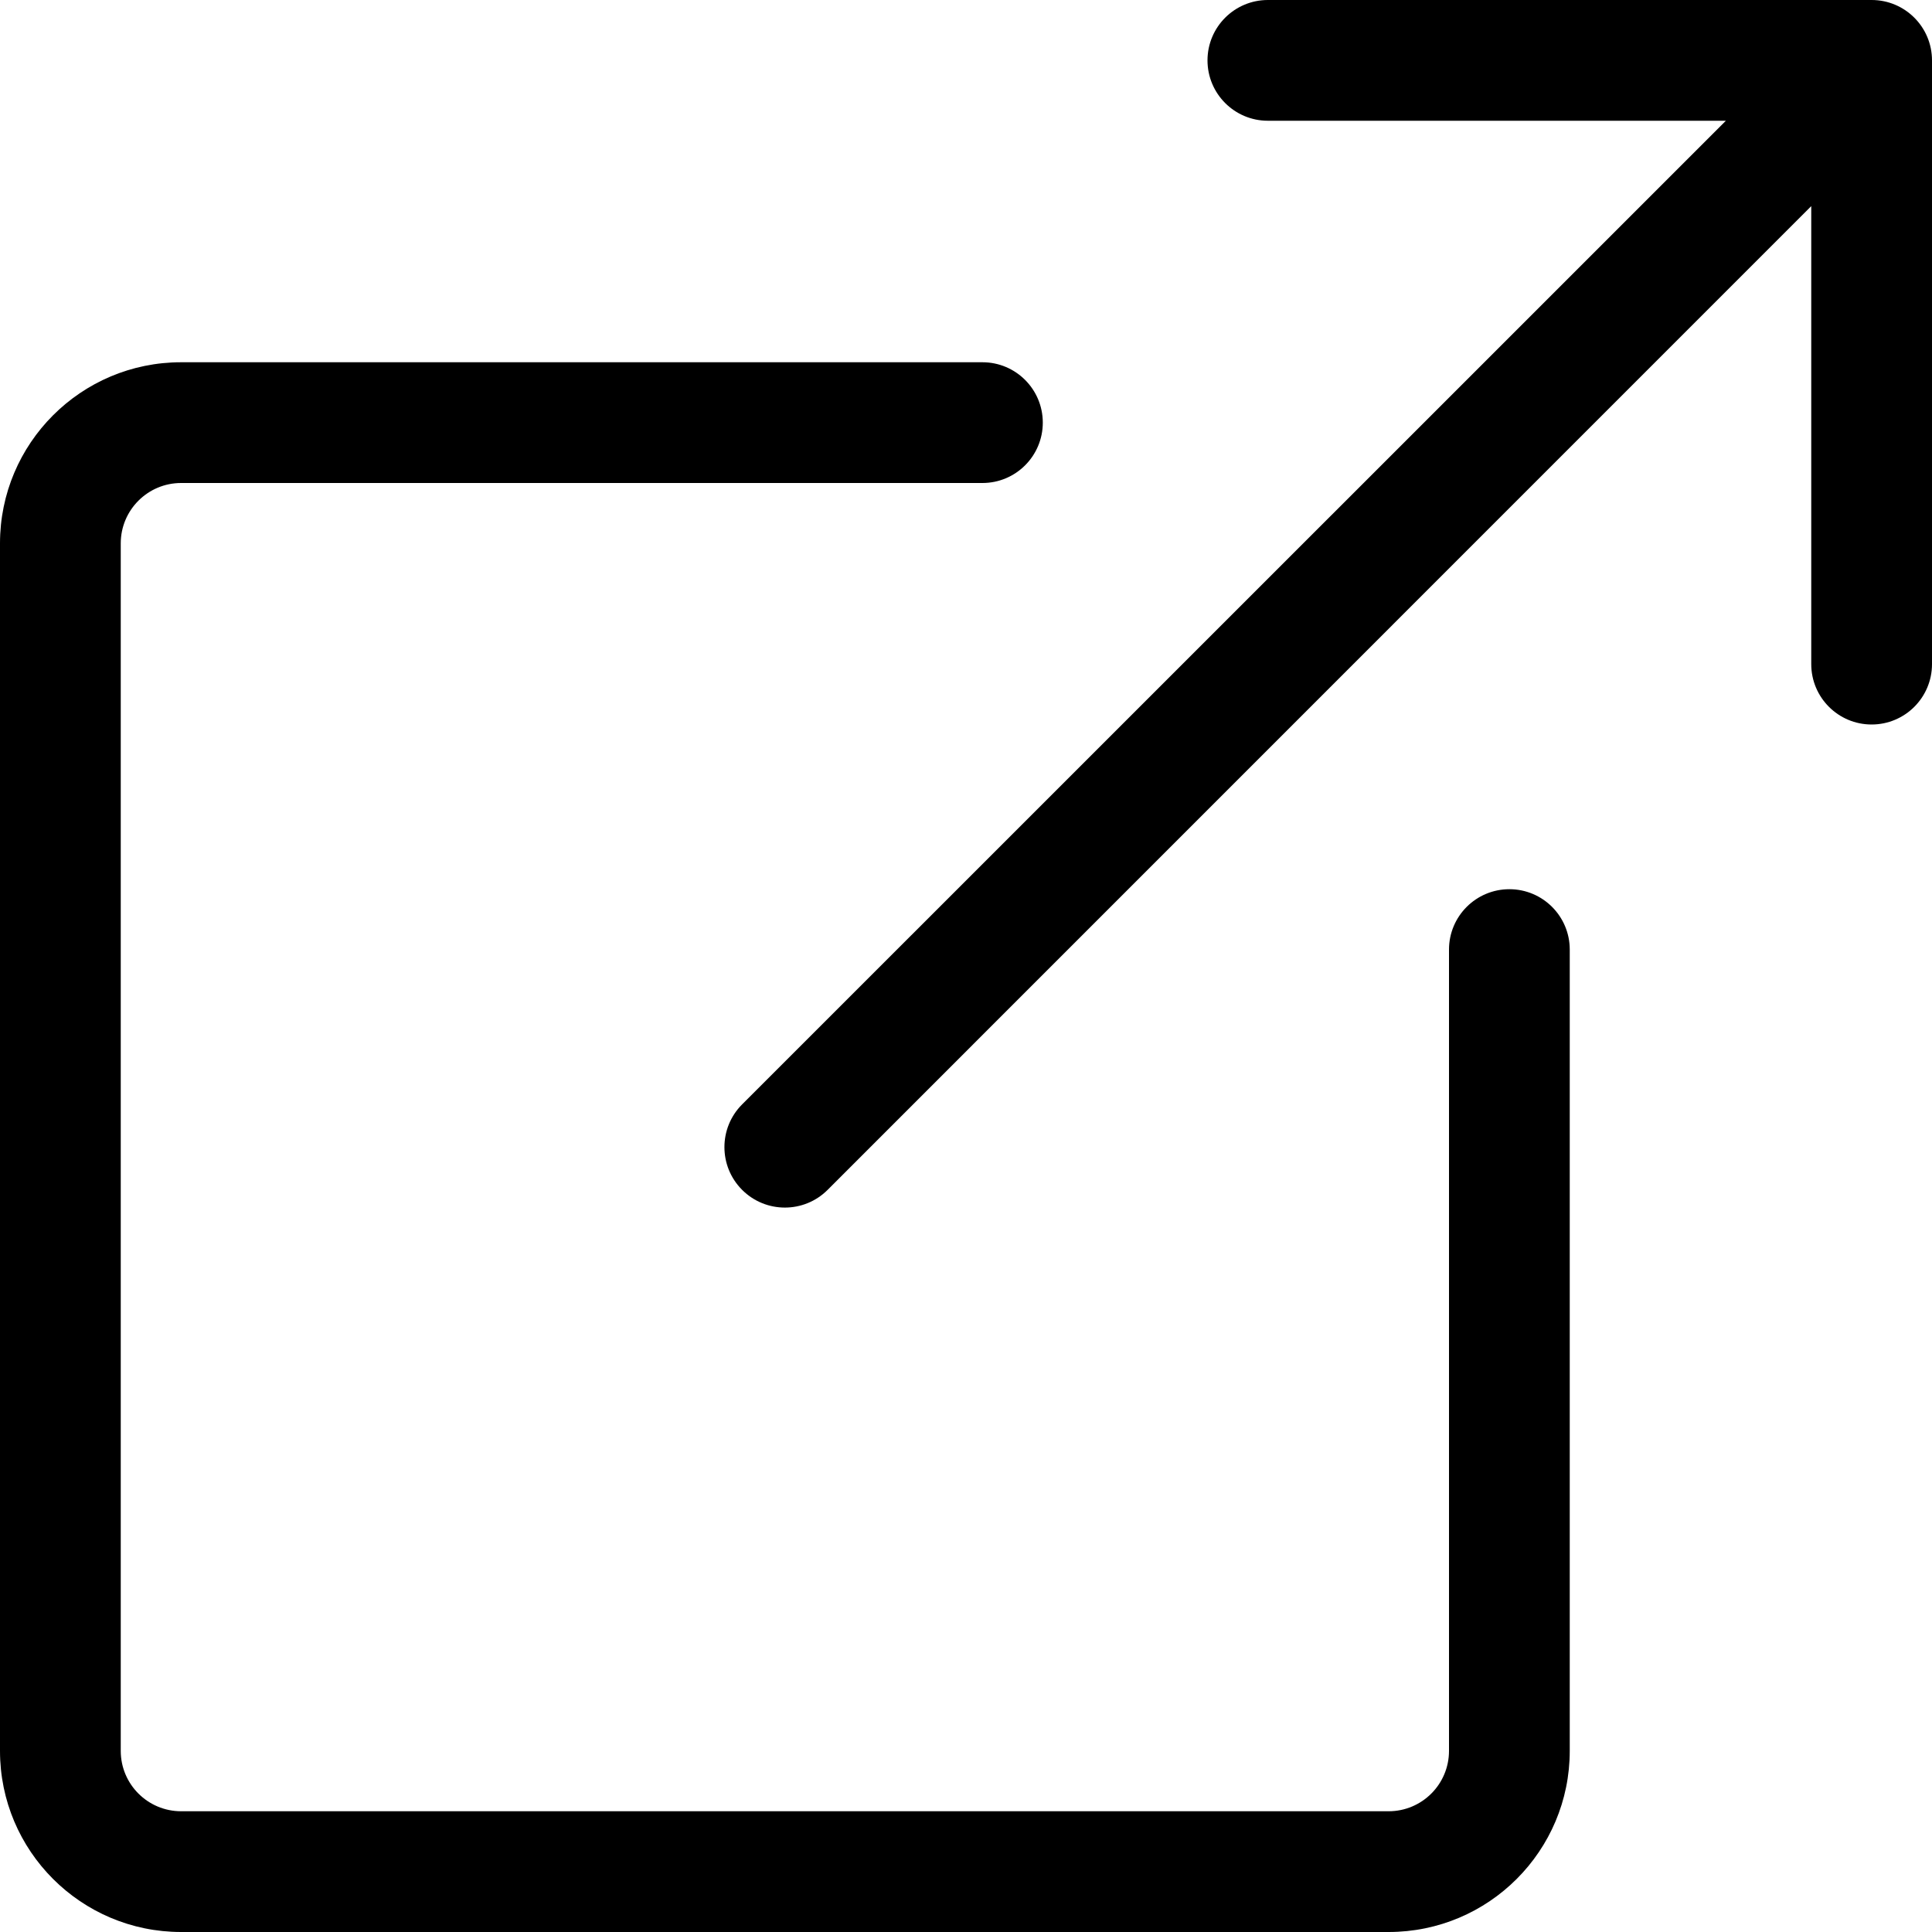
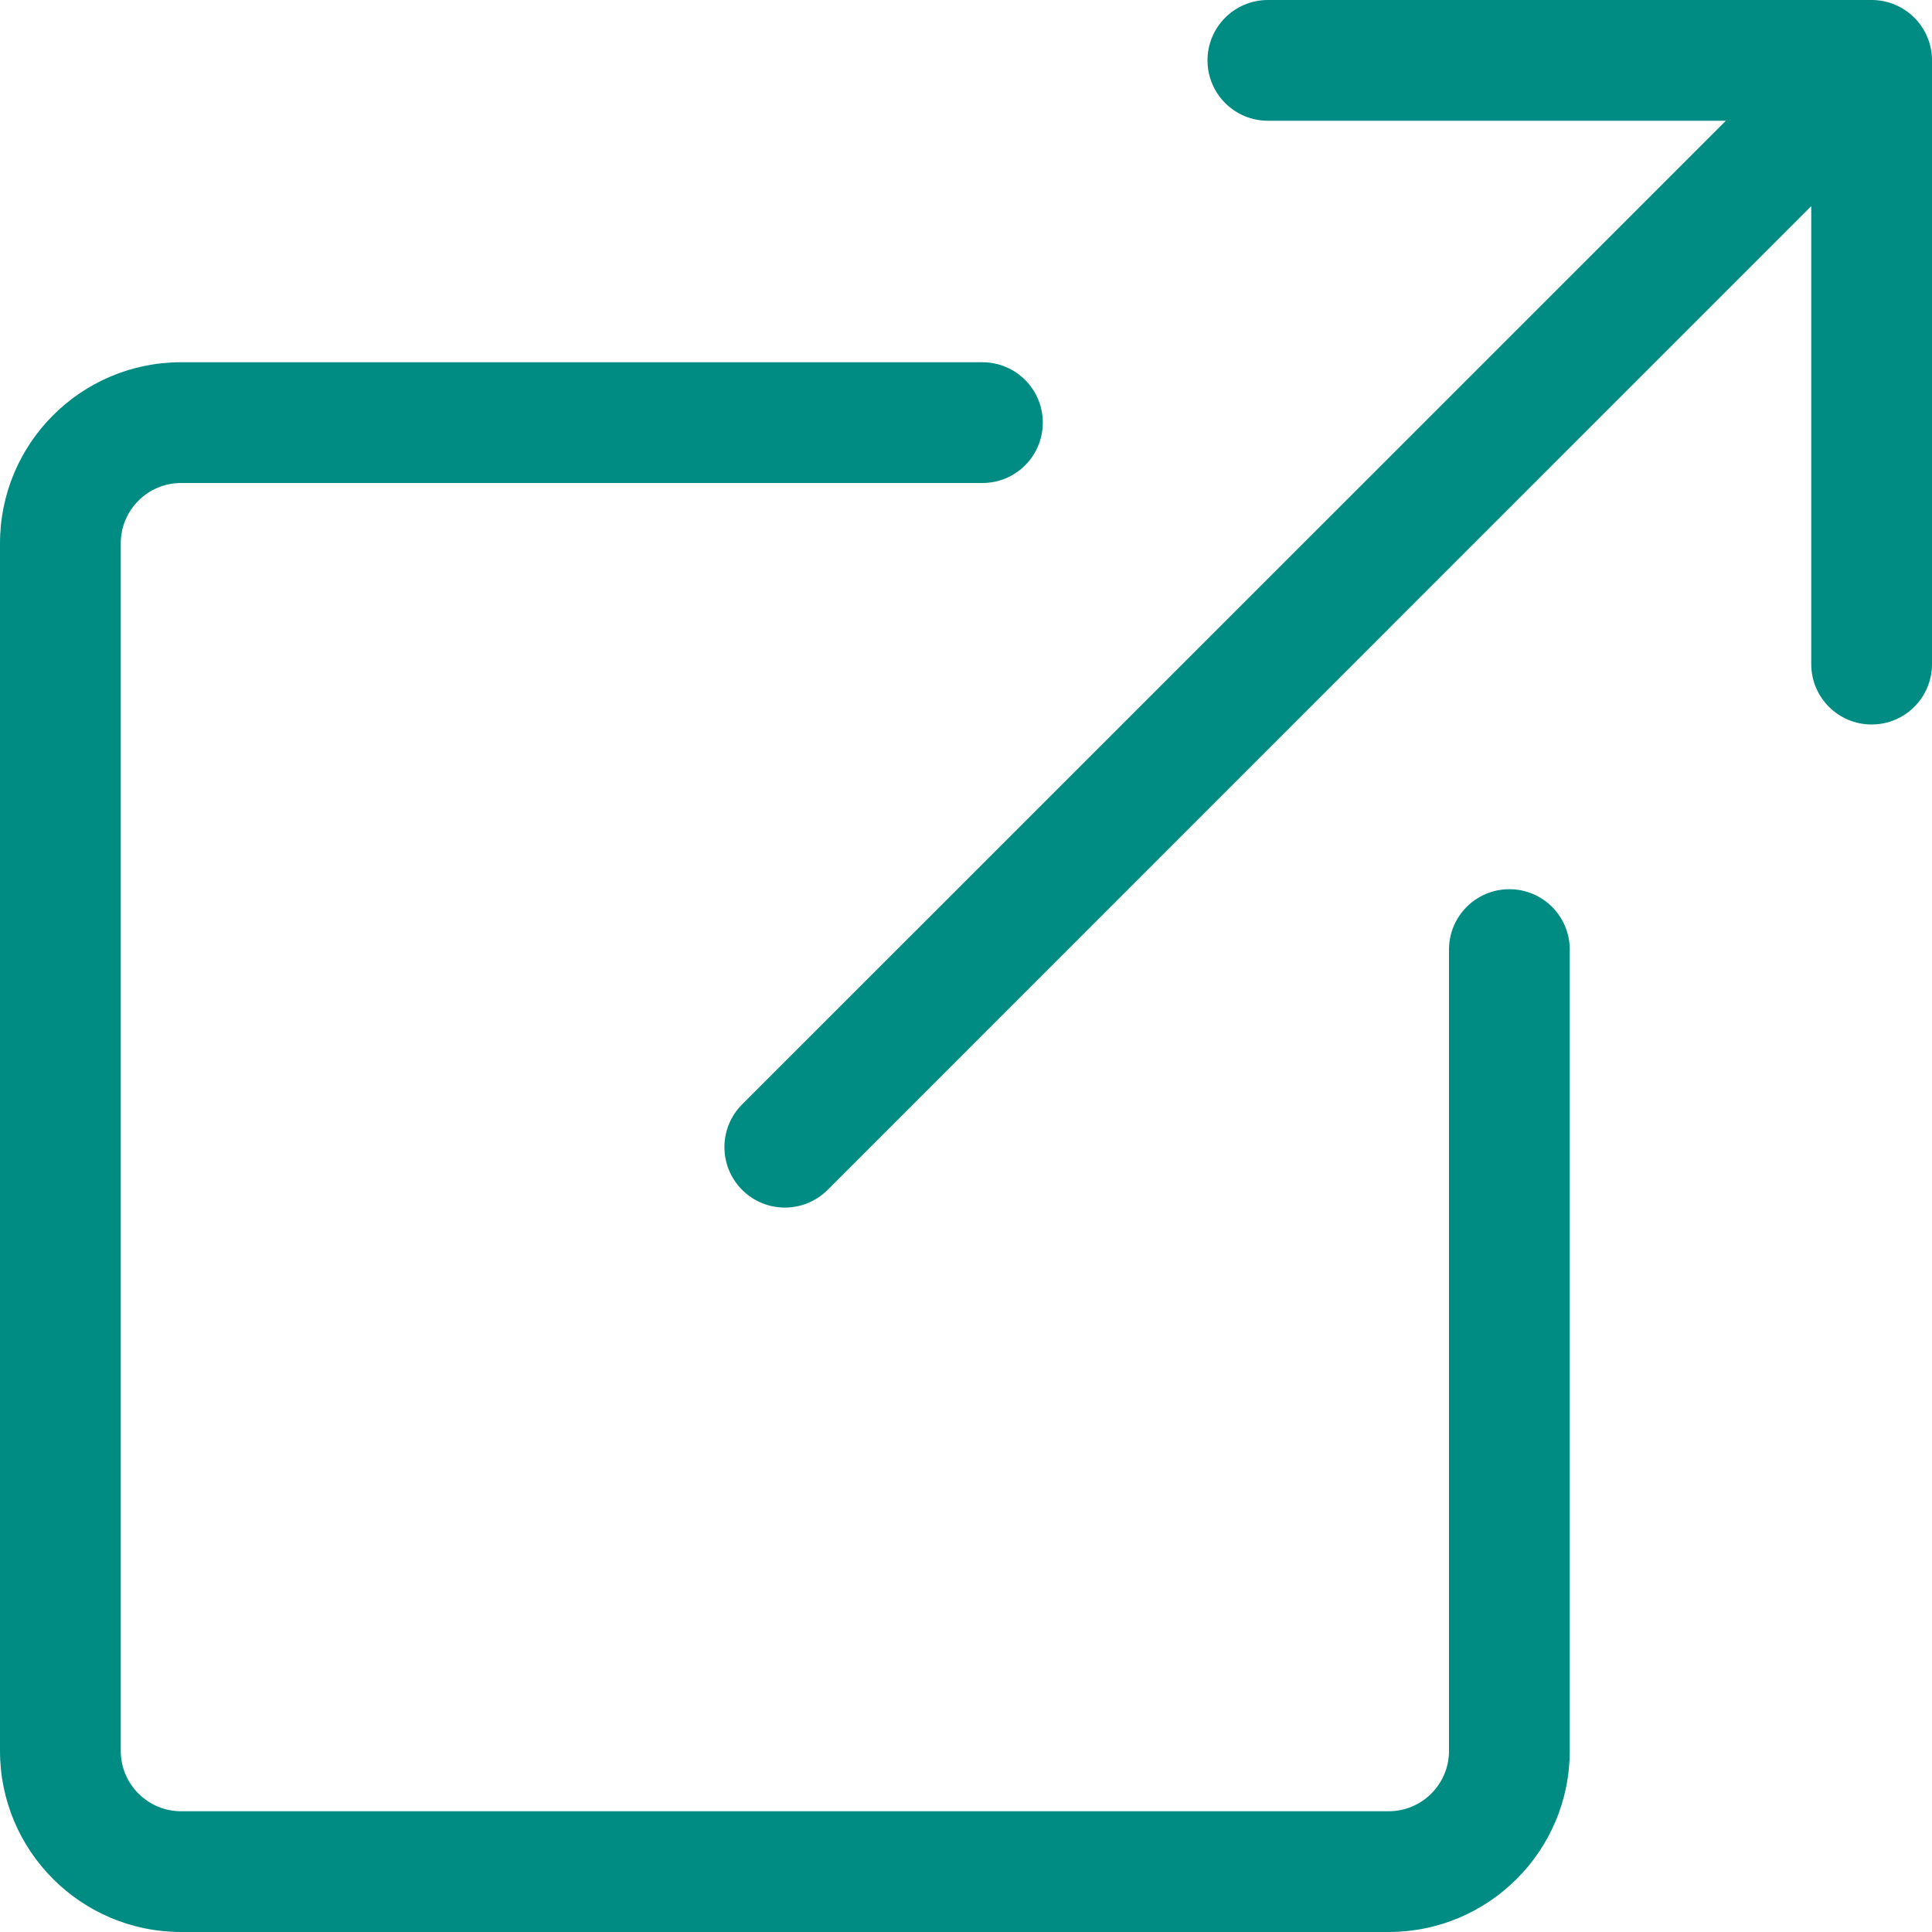
- <svg xmlns="http://www.w3.org/2000/svg" width="16" height="16" fill="currentColor" class="bi bi-box-arrow-up-right" viewBox="0 0 16 16">
+ <svg xmlns="http://www.w3.org/2000/svg" width="16" height="16" fill="#008c82" class="bi bi-box-arrow-up-right" viewBox="0 0 16 16">
  <path fill-rule="evenodd" d="M8.636 3.5a.5.5 0 0 0-.5-.5H1.5A1.5 1.5 0 0 0 0 4.5v10A1.5 1.5 0 0 0 1.5 16h10a1.5 1.5 0 0 0 1.5-1.5V7.864a.5.5 0 0 0-1 0V14.5a.5.5 0 0 1-.5.5h-10a.5.5 0 0 1-.5-.5v-10a.5.5 0 0 1 .5-.5h6.636a.5.5 0 0 0 .5-.5z" />
  <path fill-rule="evenodd" d="M16 .5a.5.5 0 0 0-.5-.5h-5a.5.5 0 0 0 0 1h3.793L6.146 9.146a.5.5 0 1 0 .708.708L15 1.707V5.5a.5.5 0 0 0 1 0v-5z" />
</svg>
